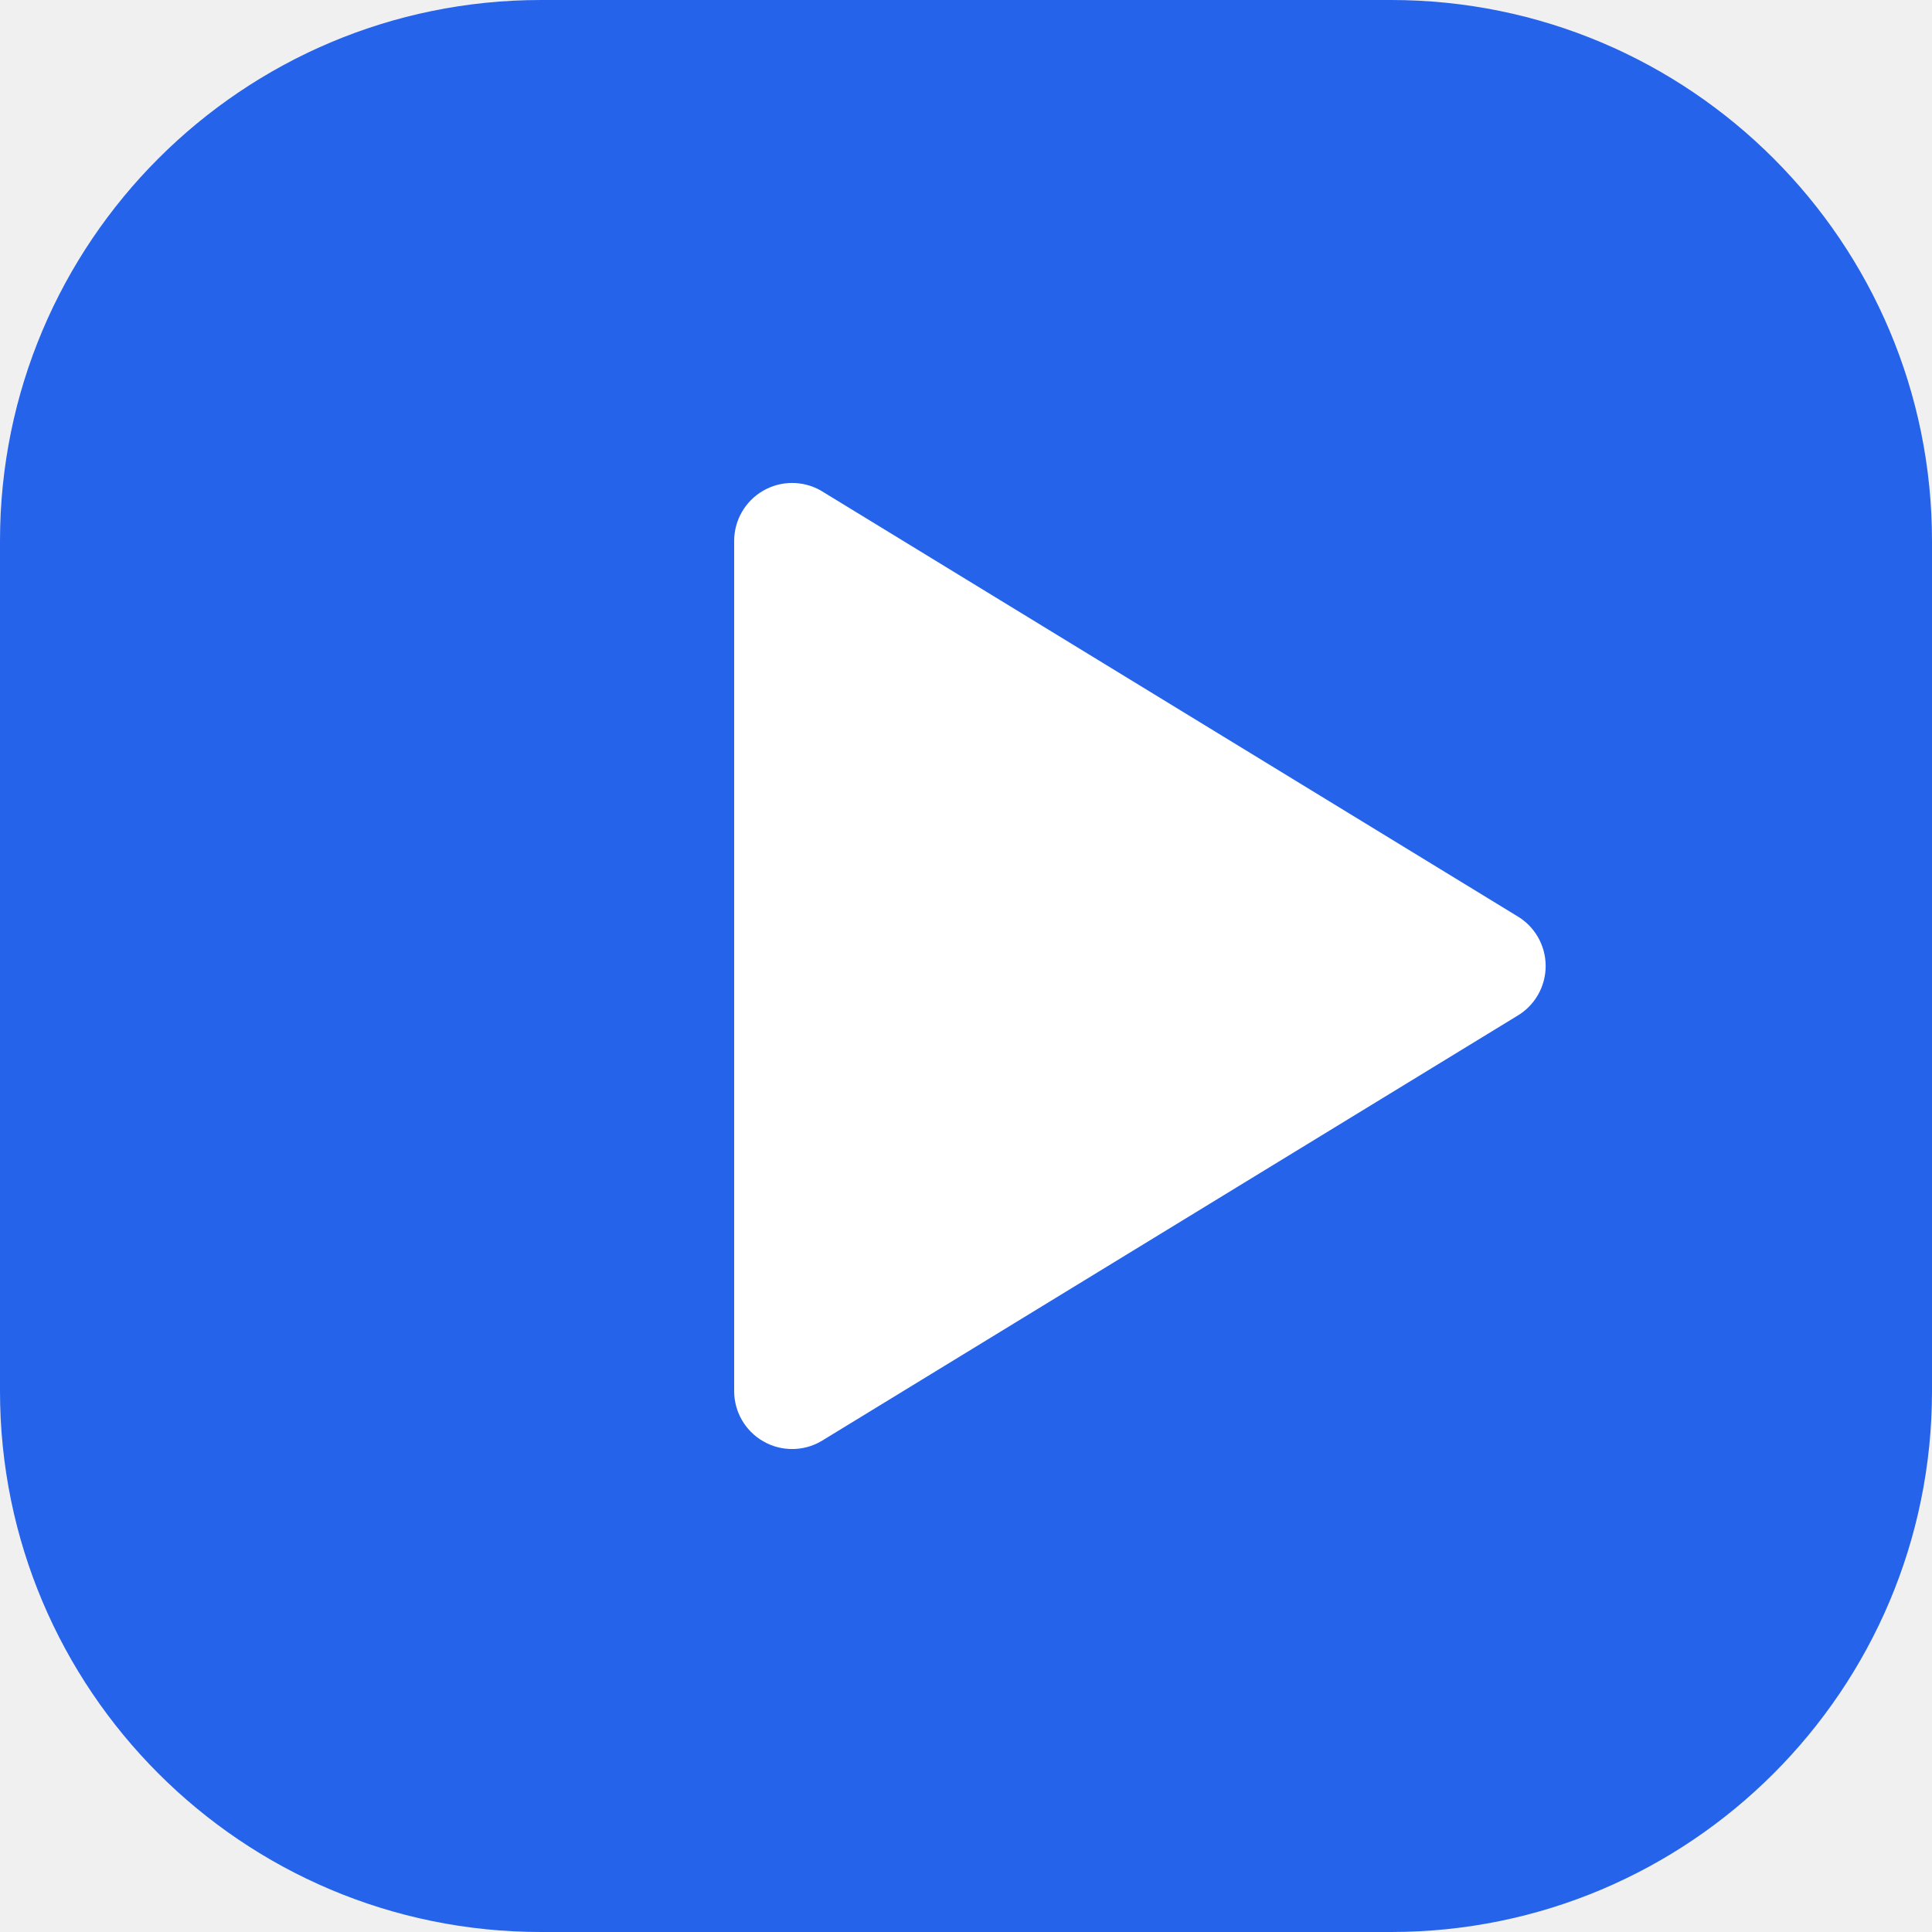
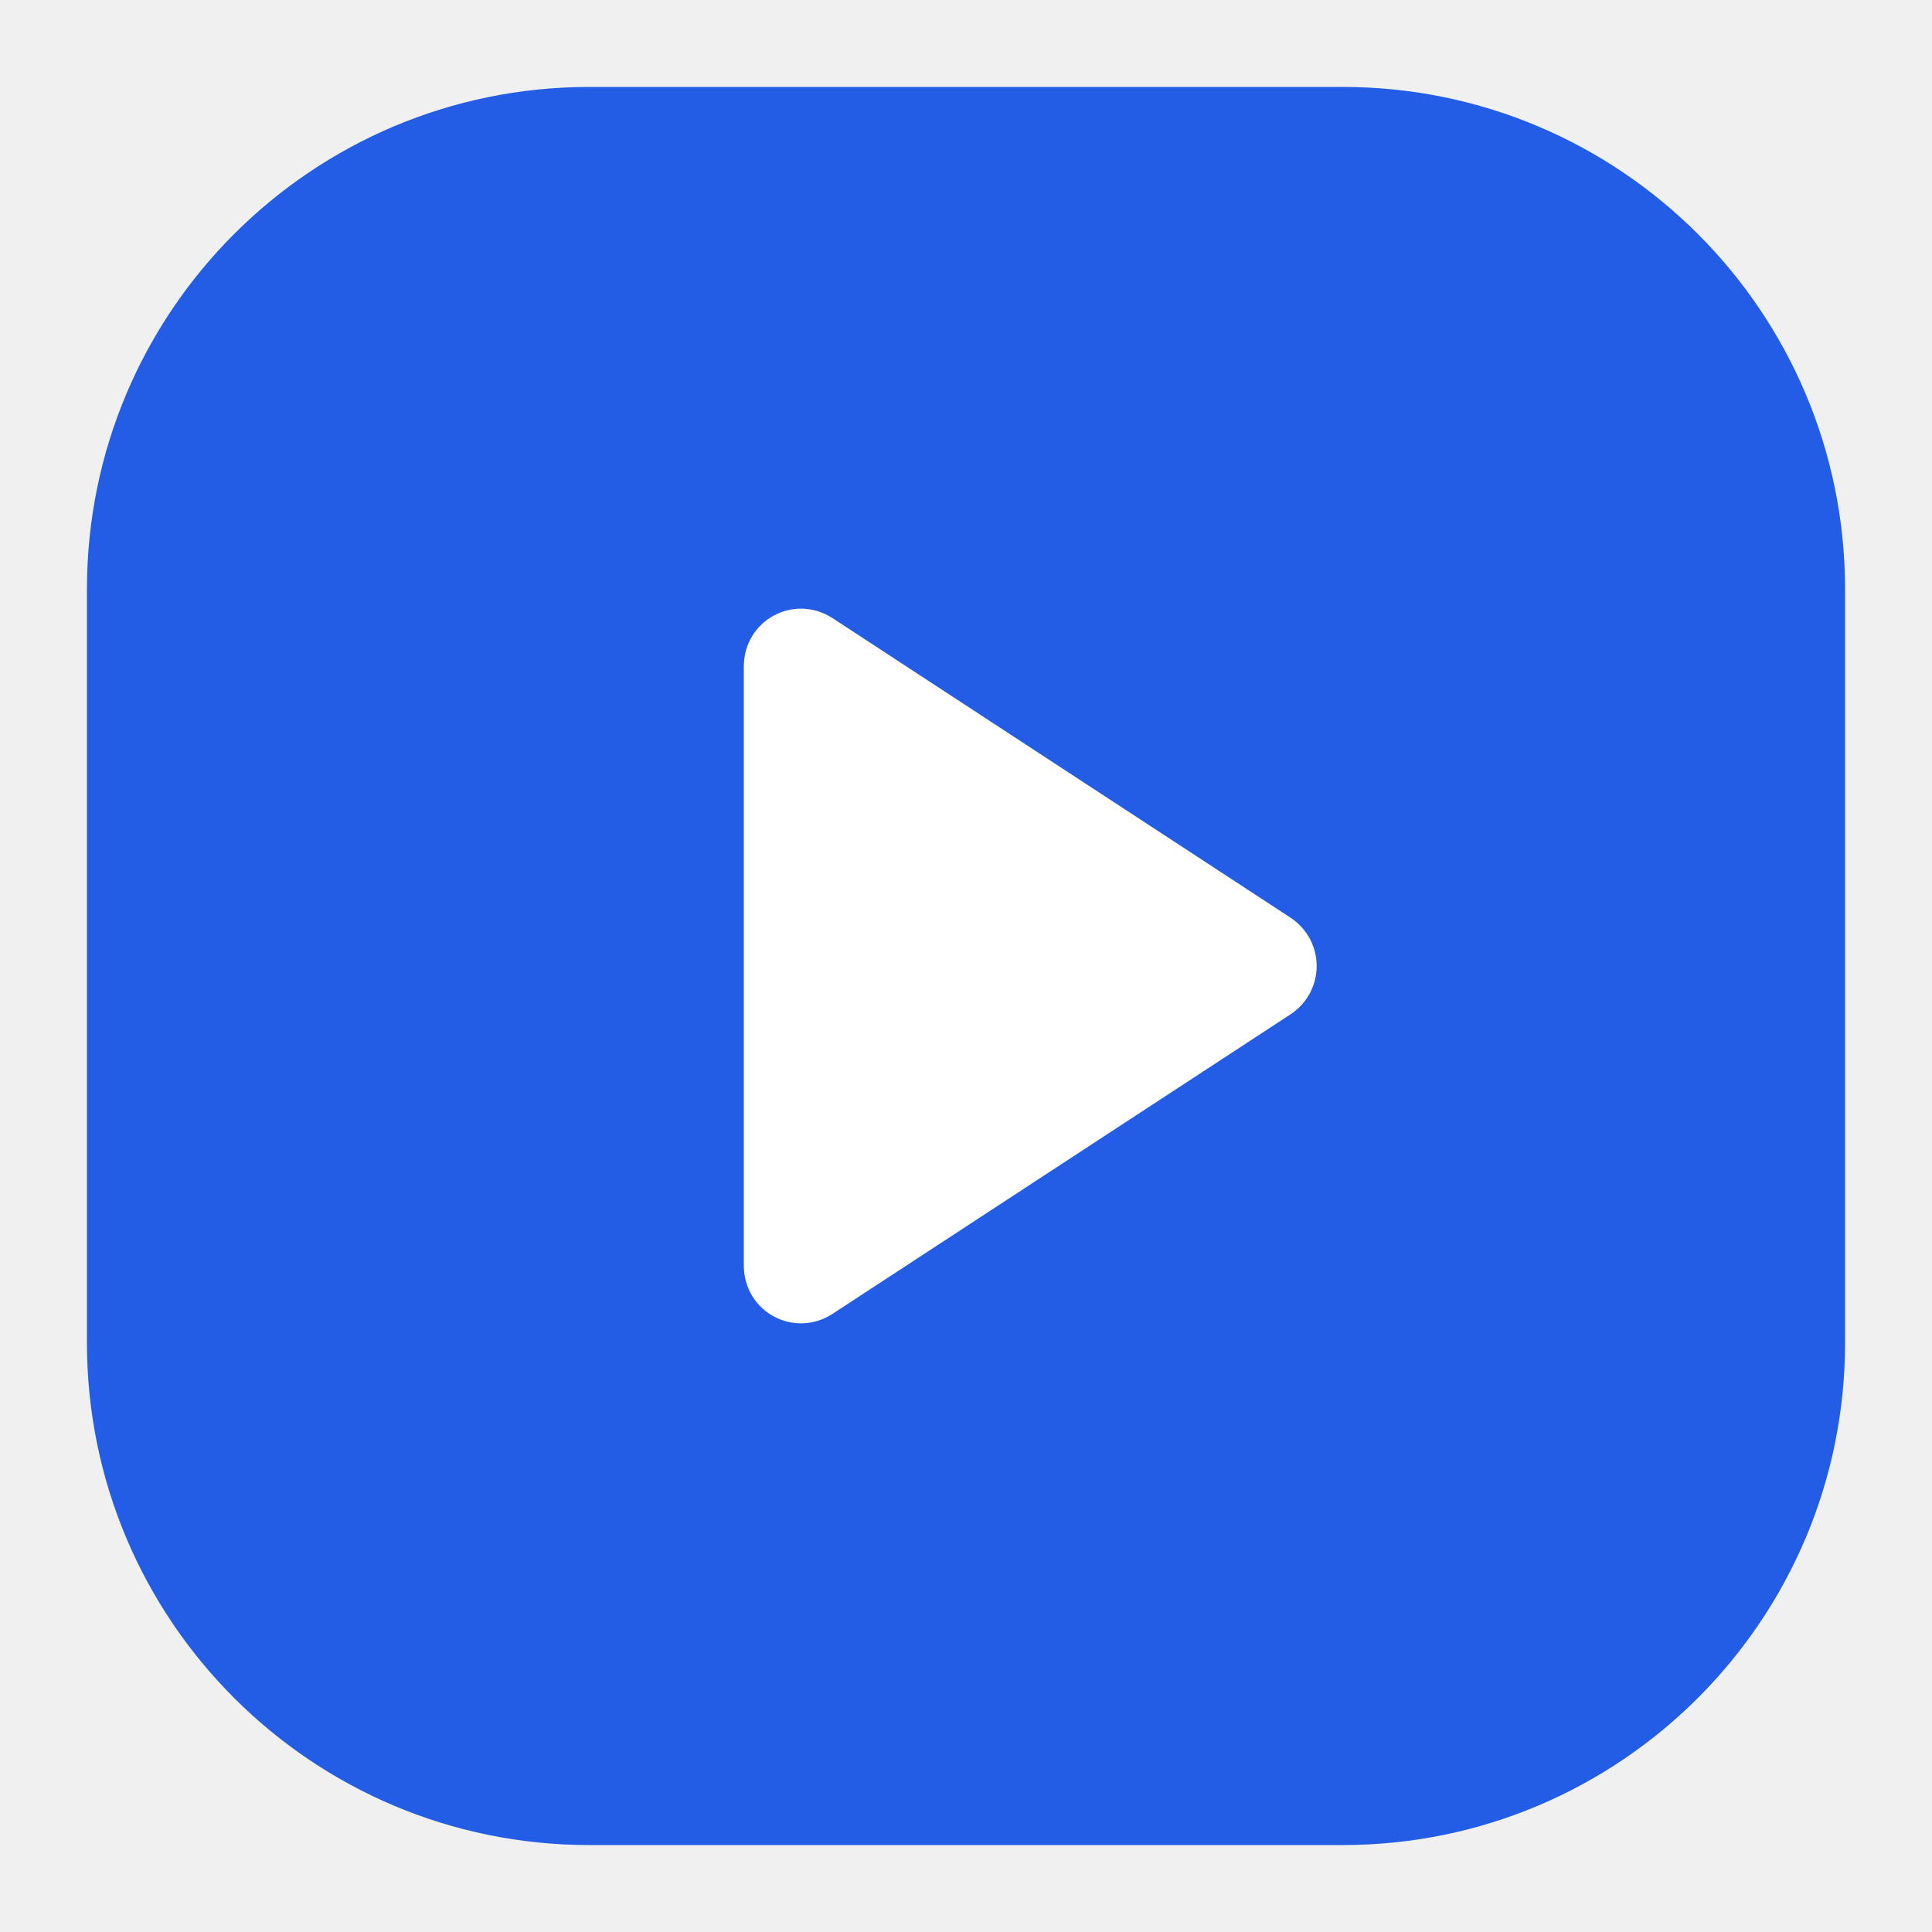
<svg xmlns="http://www.w3.org/2000/svg" viewBox="0 0 100 100" width="100" height="100">
-   <rect width="100" height="100" rx="28" fill="#2563eb" />
-   <path d="M38 28v44a3 3 0 0 0 4.5 2.6l36-22a3 3 0 0 0 0-5.2l-36-22A3 3 0 0 0 38 28z" fill="#ffffff" />
+   <rect x="4.5" y="4.5" width="91" height="91" rx="26" fill="#235DE5" />
+   <path d="M 38.5 34.5 C 38.5 32.1 41.1 30.7 43.1 32.0 L 66.8 47.5 C 68.6 48.7 68.6 51.3 66.8 52.5 L 43.1 68.0 C 41.1 69.3 38.5 67.9 38.5 65.5 Z" fill="#ffffff" />
</svg>
